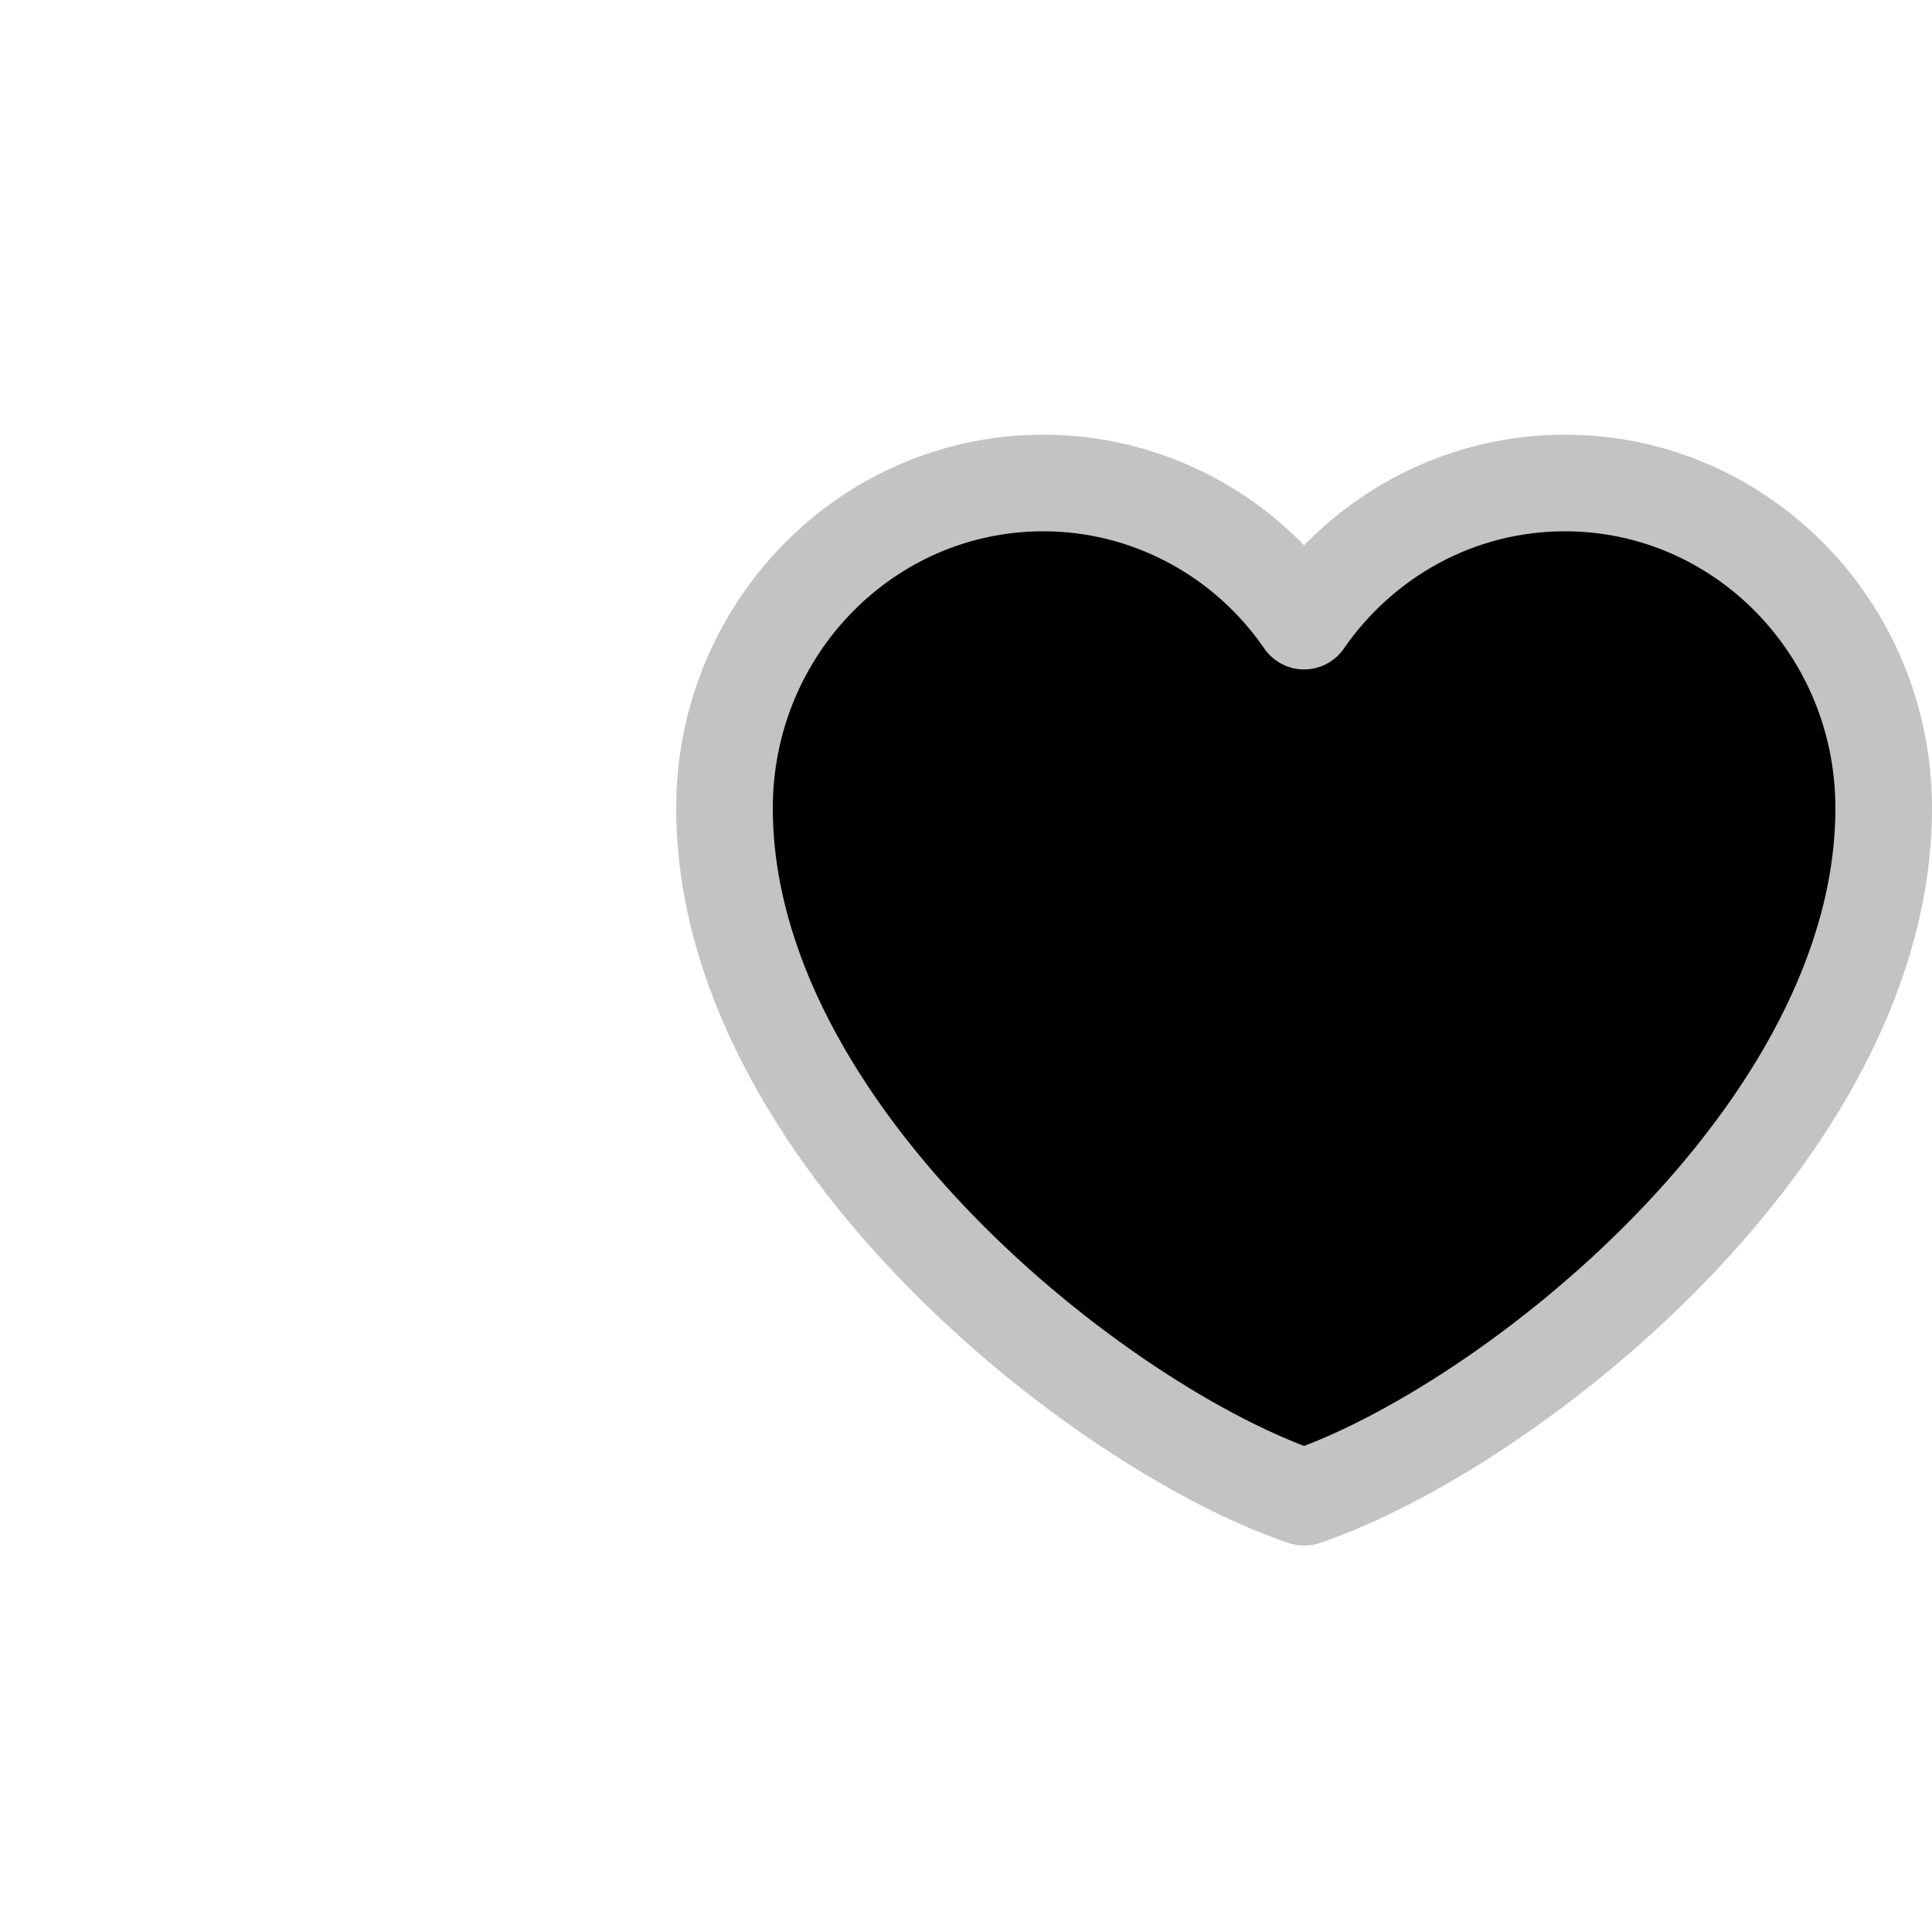
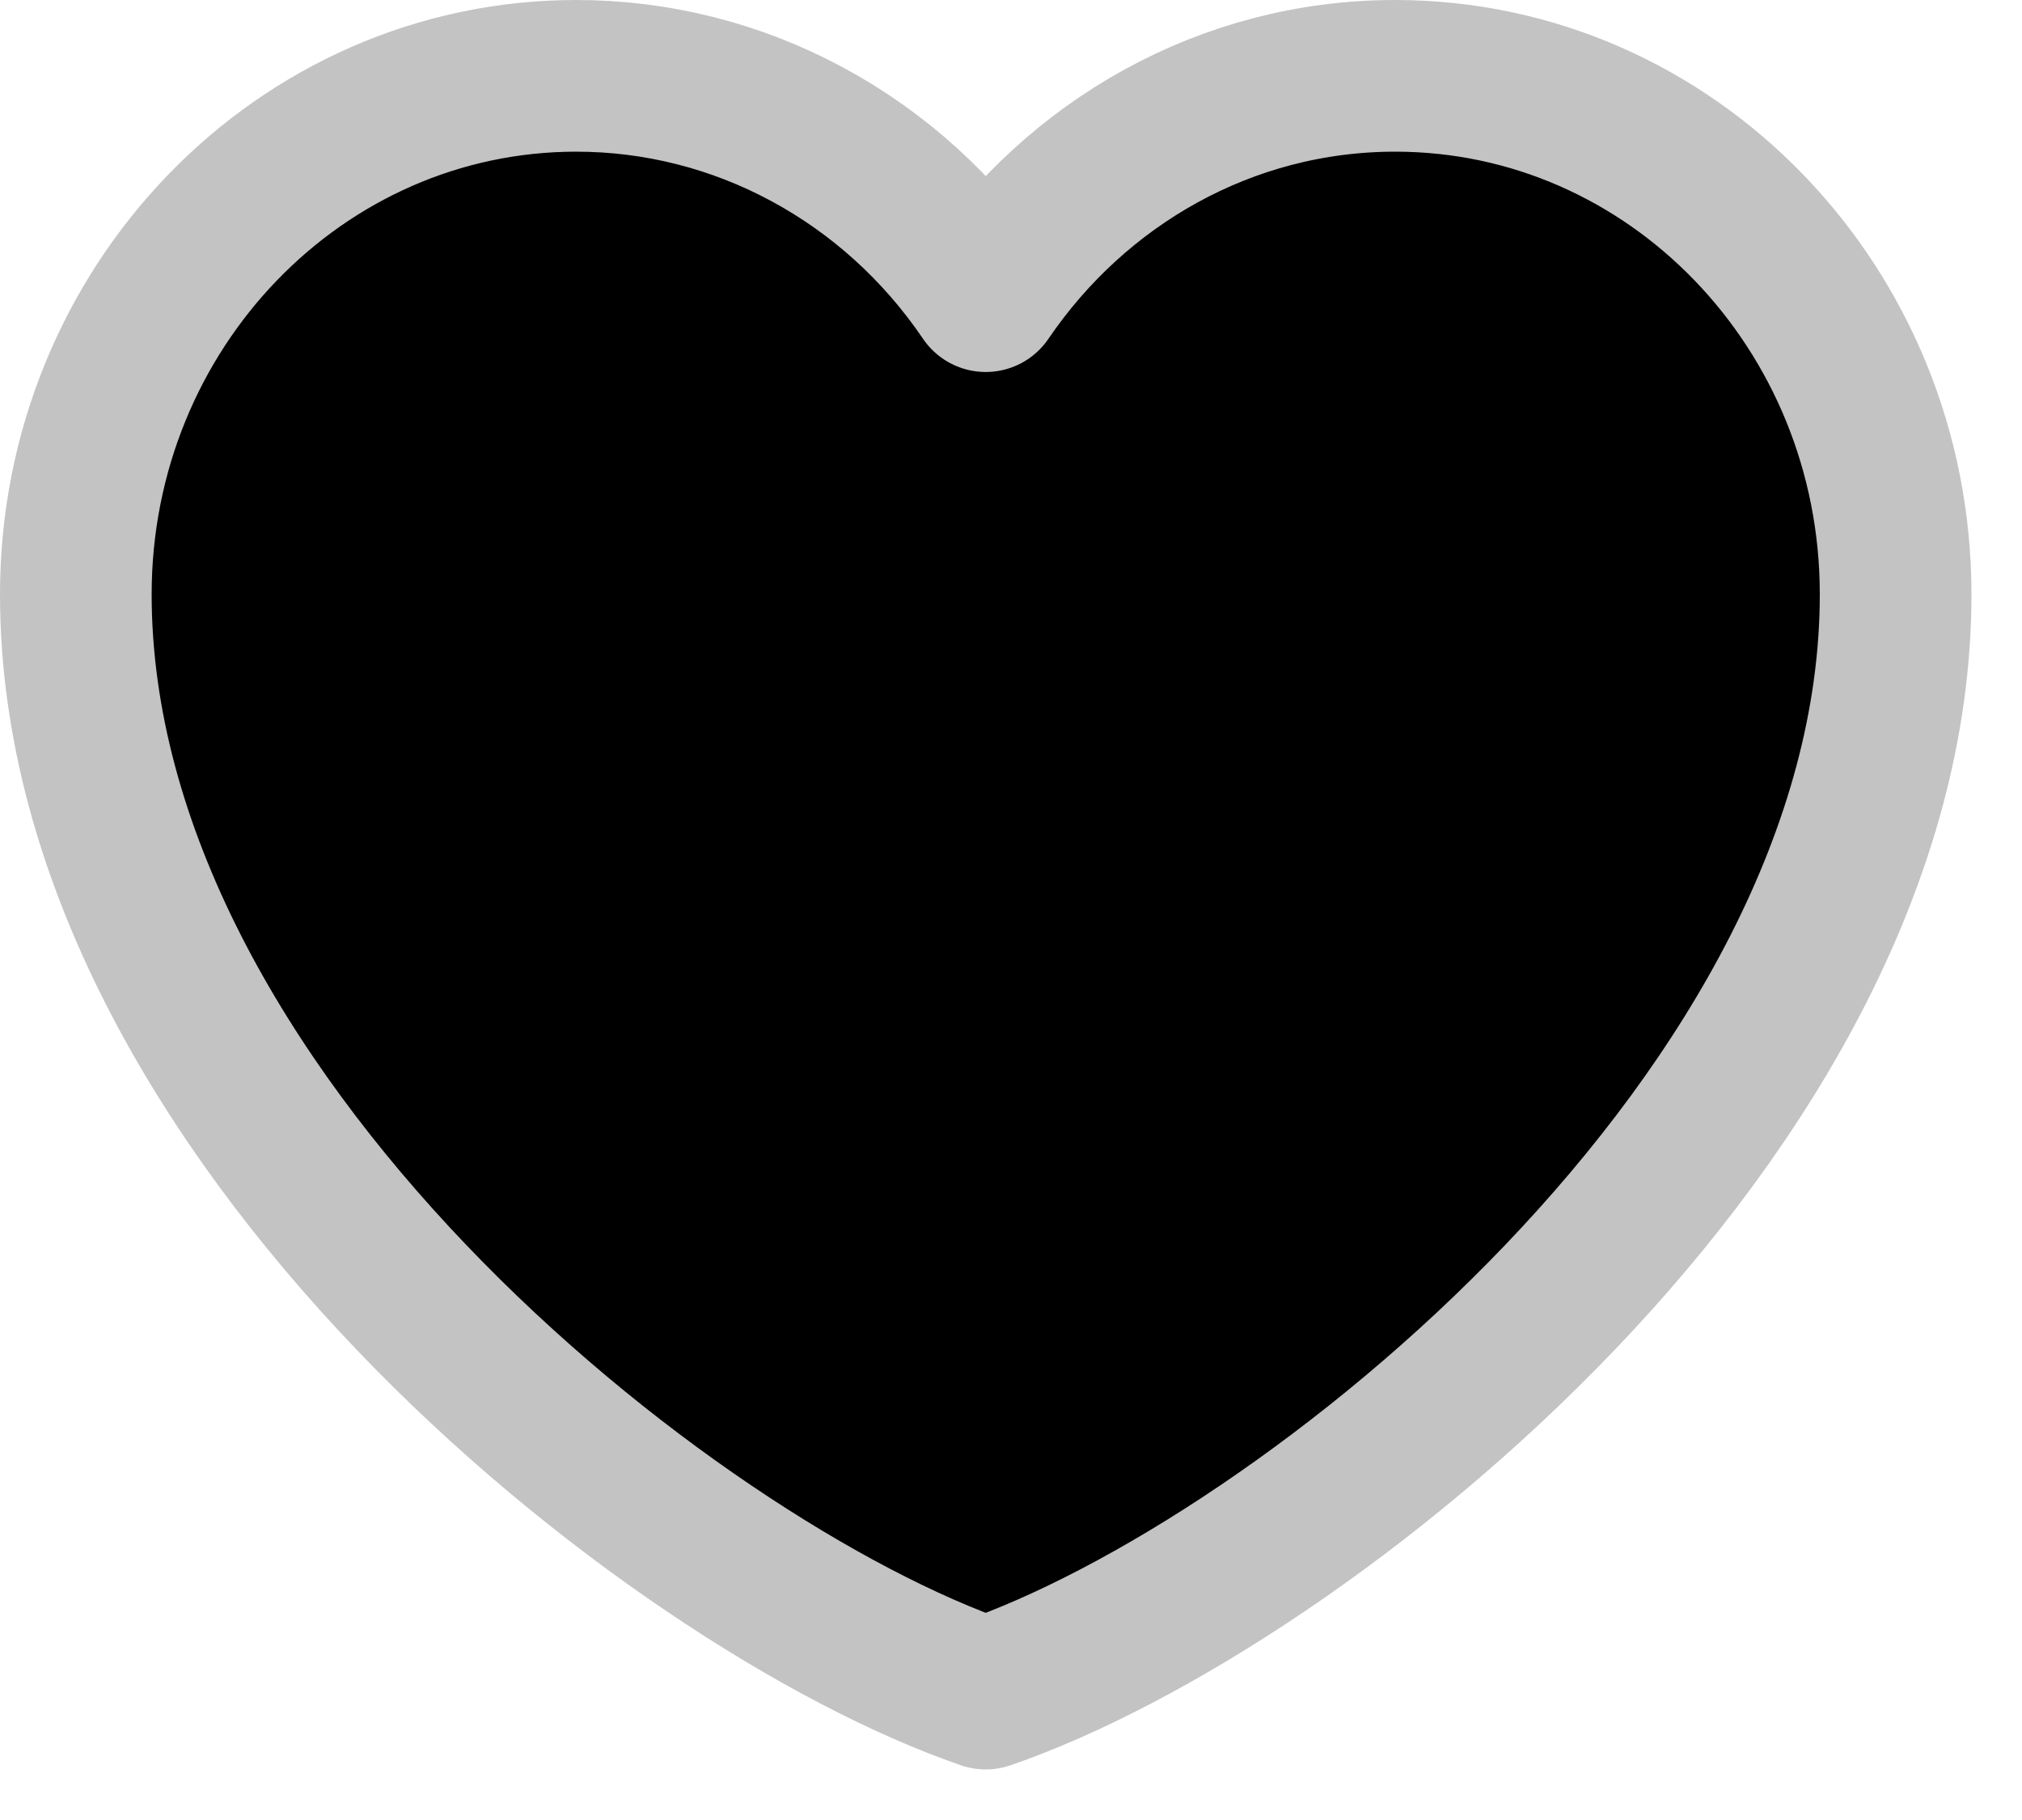
- <svg xmlns="http://www.w3.org/2000/svg" width="40" height="40" viewBox="0 0 40 40" fill="currentColor">
-   <path d="M21.6 10C17.955 10 15 13.013 15 16.73C15 23.459 22.8 29.577 27 31C31.2 29.577 39 23.459 39 16.73C39 13.013 36.045 10 32.4 10C30.168 10 28.194 11.13 27 12.86C26.391 11.976 25.583 11.254 24.643 10.757C23.703 10.259 22.659 9.999 21.6 10Z" stroke="#C3C3C3" stroke-width="2" stroke-linecap="round" stroke-linejoin="round" />
+ <svg xmlns="http://www.w3.org/2000/svg" width="20" height="18" viewBox="0 0 20 18" fill="none">
+   <path d="M5.7 0.75C2.966 0.75 0.75 3.046 0.75 5.877C0.75 11.005 6.6 15.666 9.75 16.75C12.9 15.666 18.75 11.005 18.75 5.877C18.75 3.046 16.534 0.75 13.8 0.75C12.126 0.75 10.646 1.611 9.75 2.929C9.293 2.255 8.687 1.706 7.982 1.327C7.277 0.947 6.494 0.75 5.7 0.75Z" fill="currentColor" stroke="#C3C3C3" stroke-width="1.5" stroke-linecap="round" stroke-linejoin="round" />
</svg>
